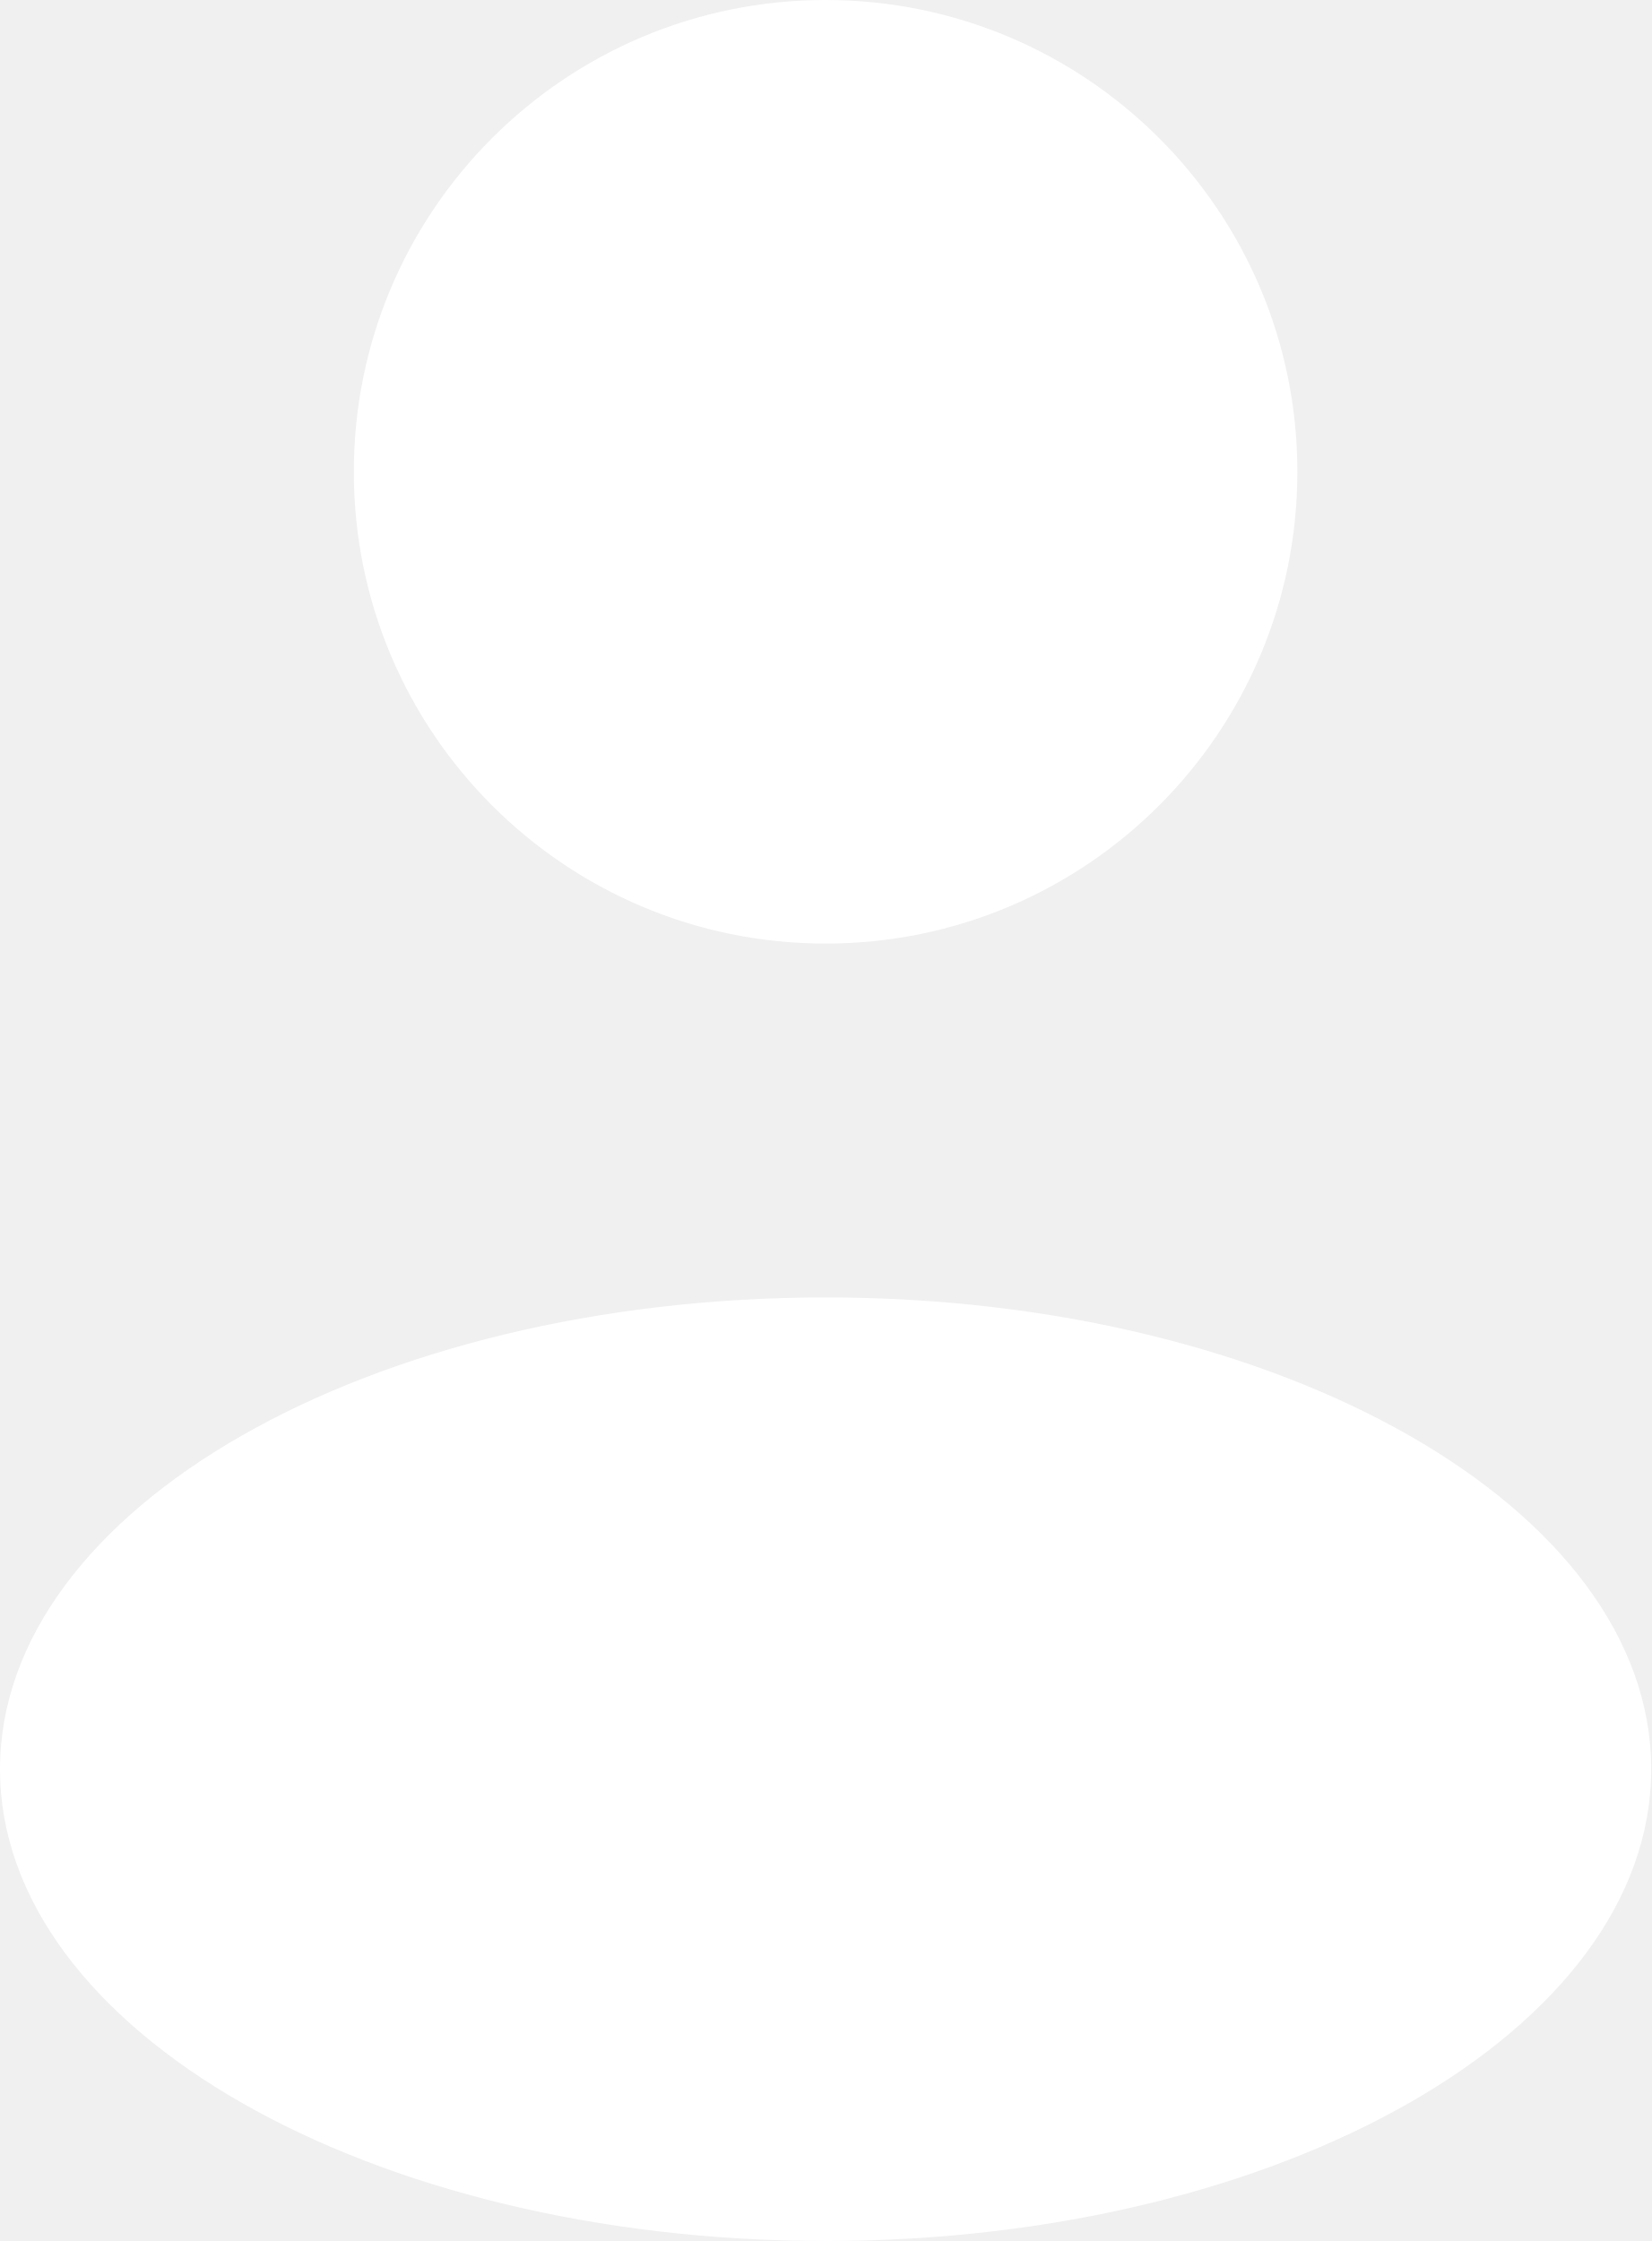
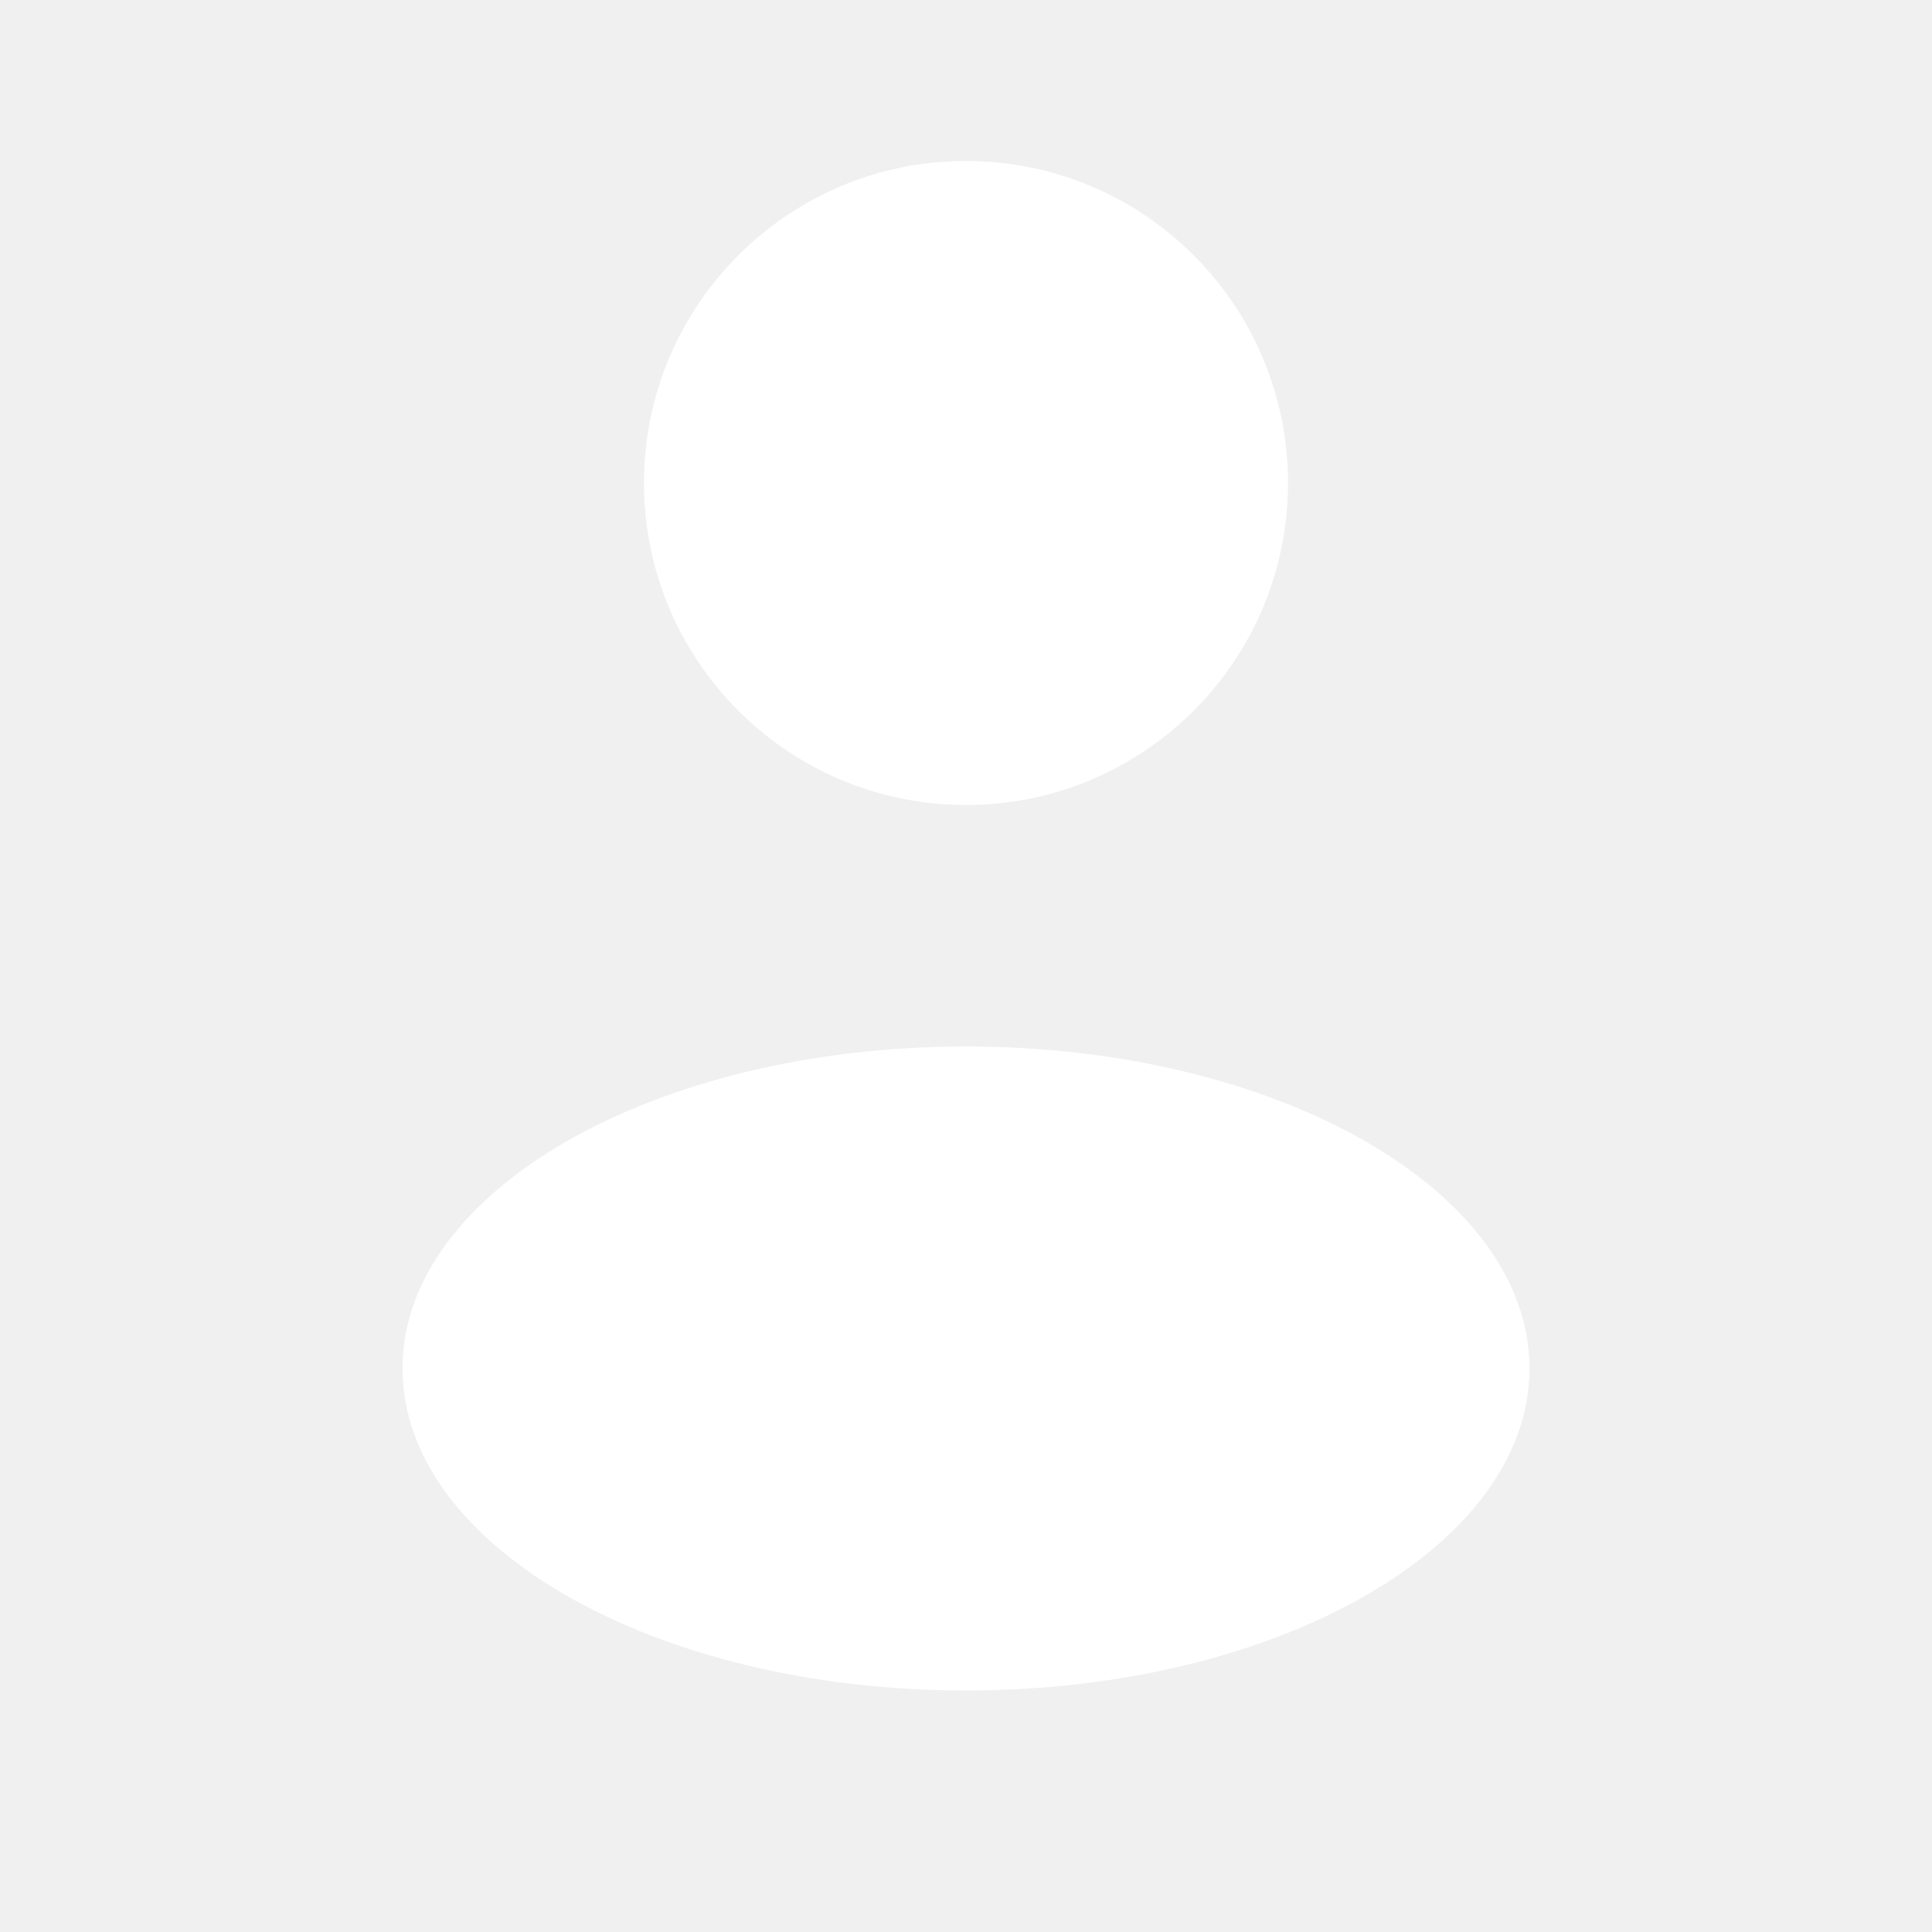
- <svg xmlns="http://www.w3.org/2000/svg" width="14" height="19" viewBox="0 0 14 19" fill="none">
-   <g id="Group 740">
-     <circle id="Vector" cx="7" cy="4" r="4" fill="#fff" />
-     <ellipse id="Vector_2" cx="7" cy="15" rx="7" ry="4" fill="#fff" />
-   </g>
+ <svg xmlns="http://www.w3.org/2000/svg" width="24" height="24" viewBox="0 0 24 24" fill="none">
+   <circle cx="12" cy="6" r="4" fill="#FFF" />
+   <ellipse cx="12" cy="17" rx="7" ry="4" fill="#FFF" />
</svg>
